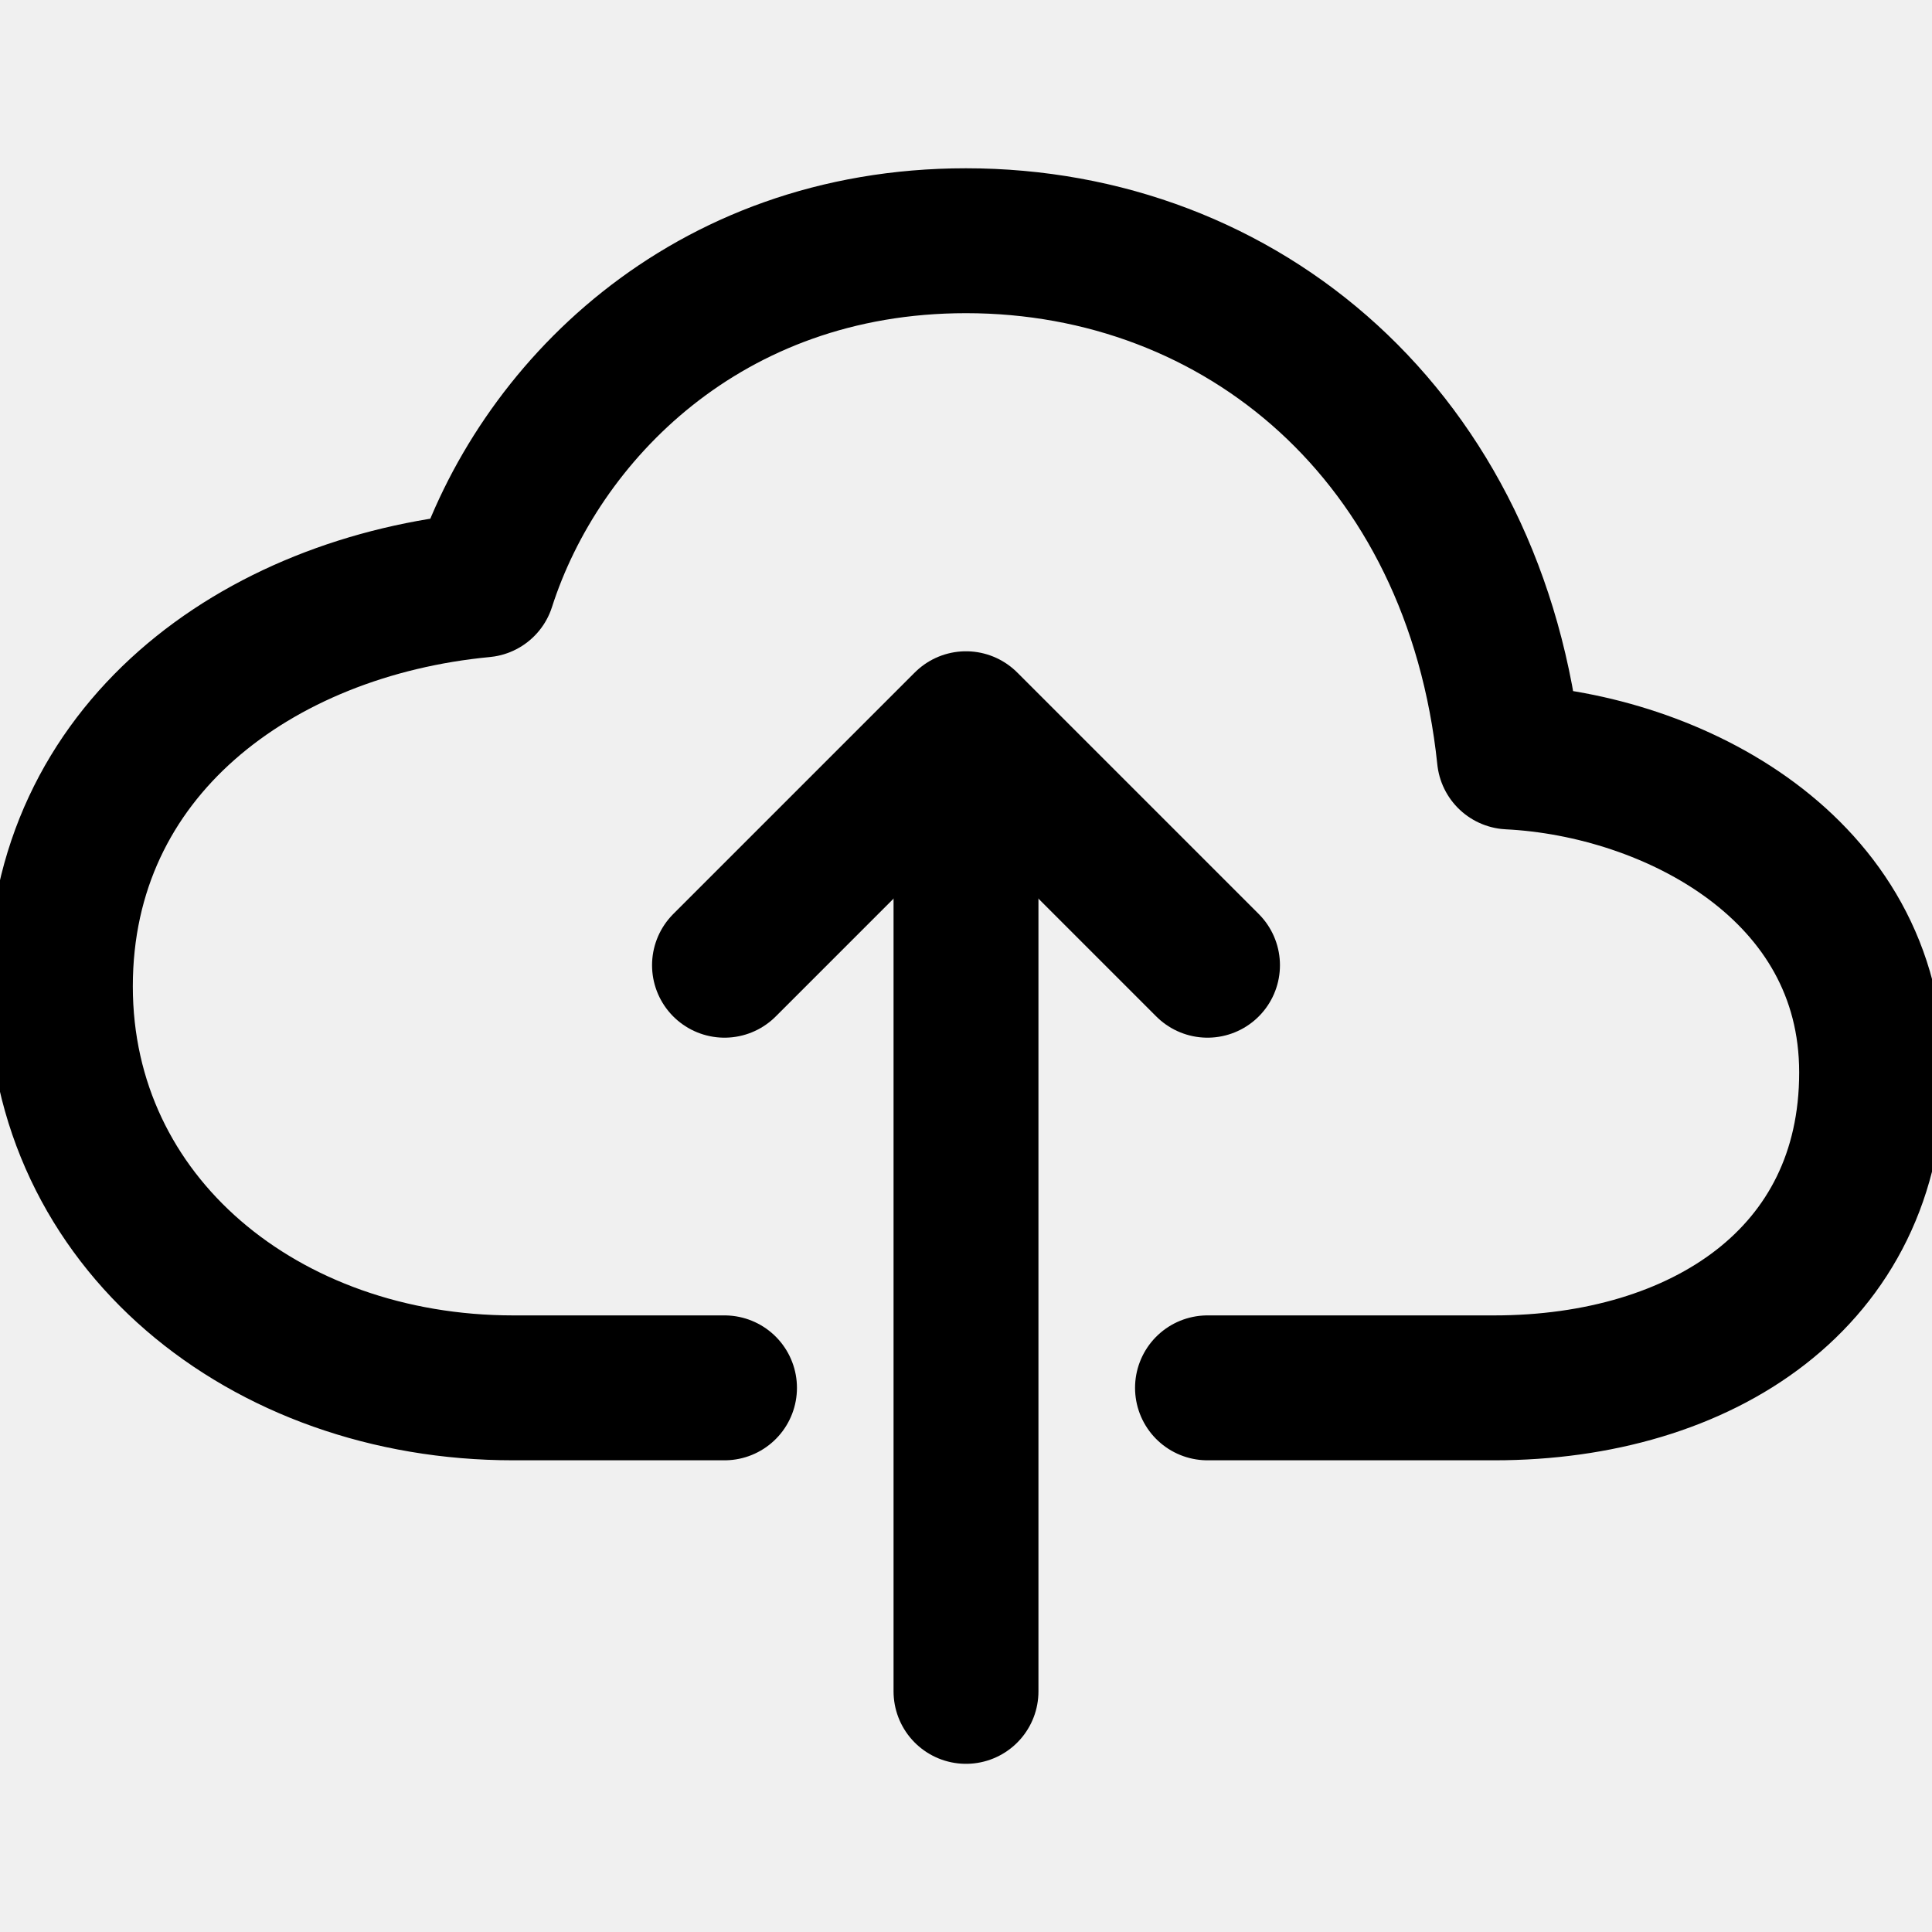
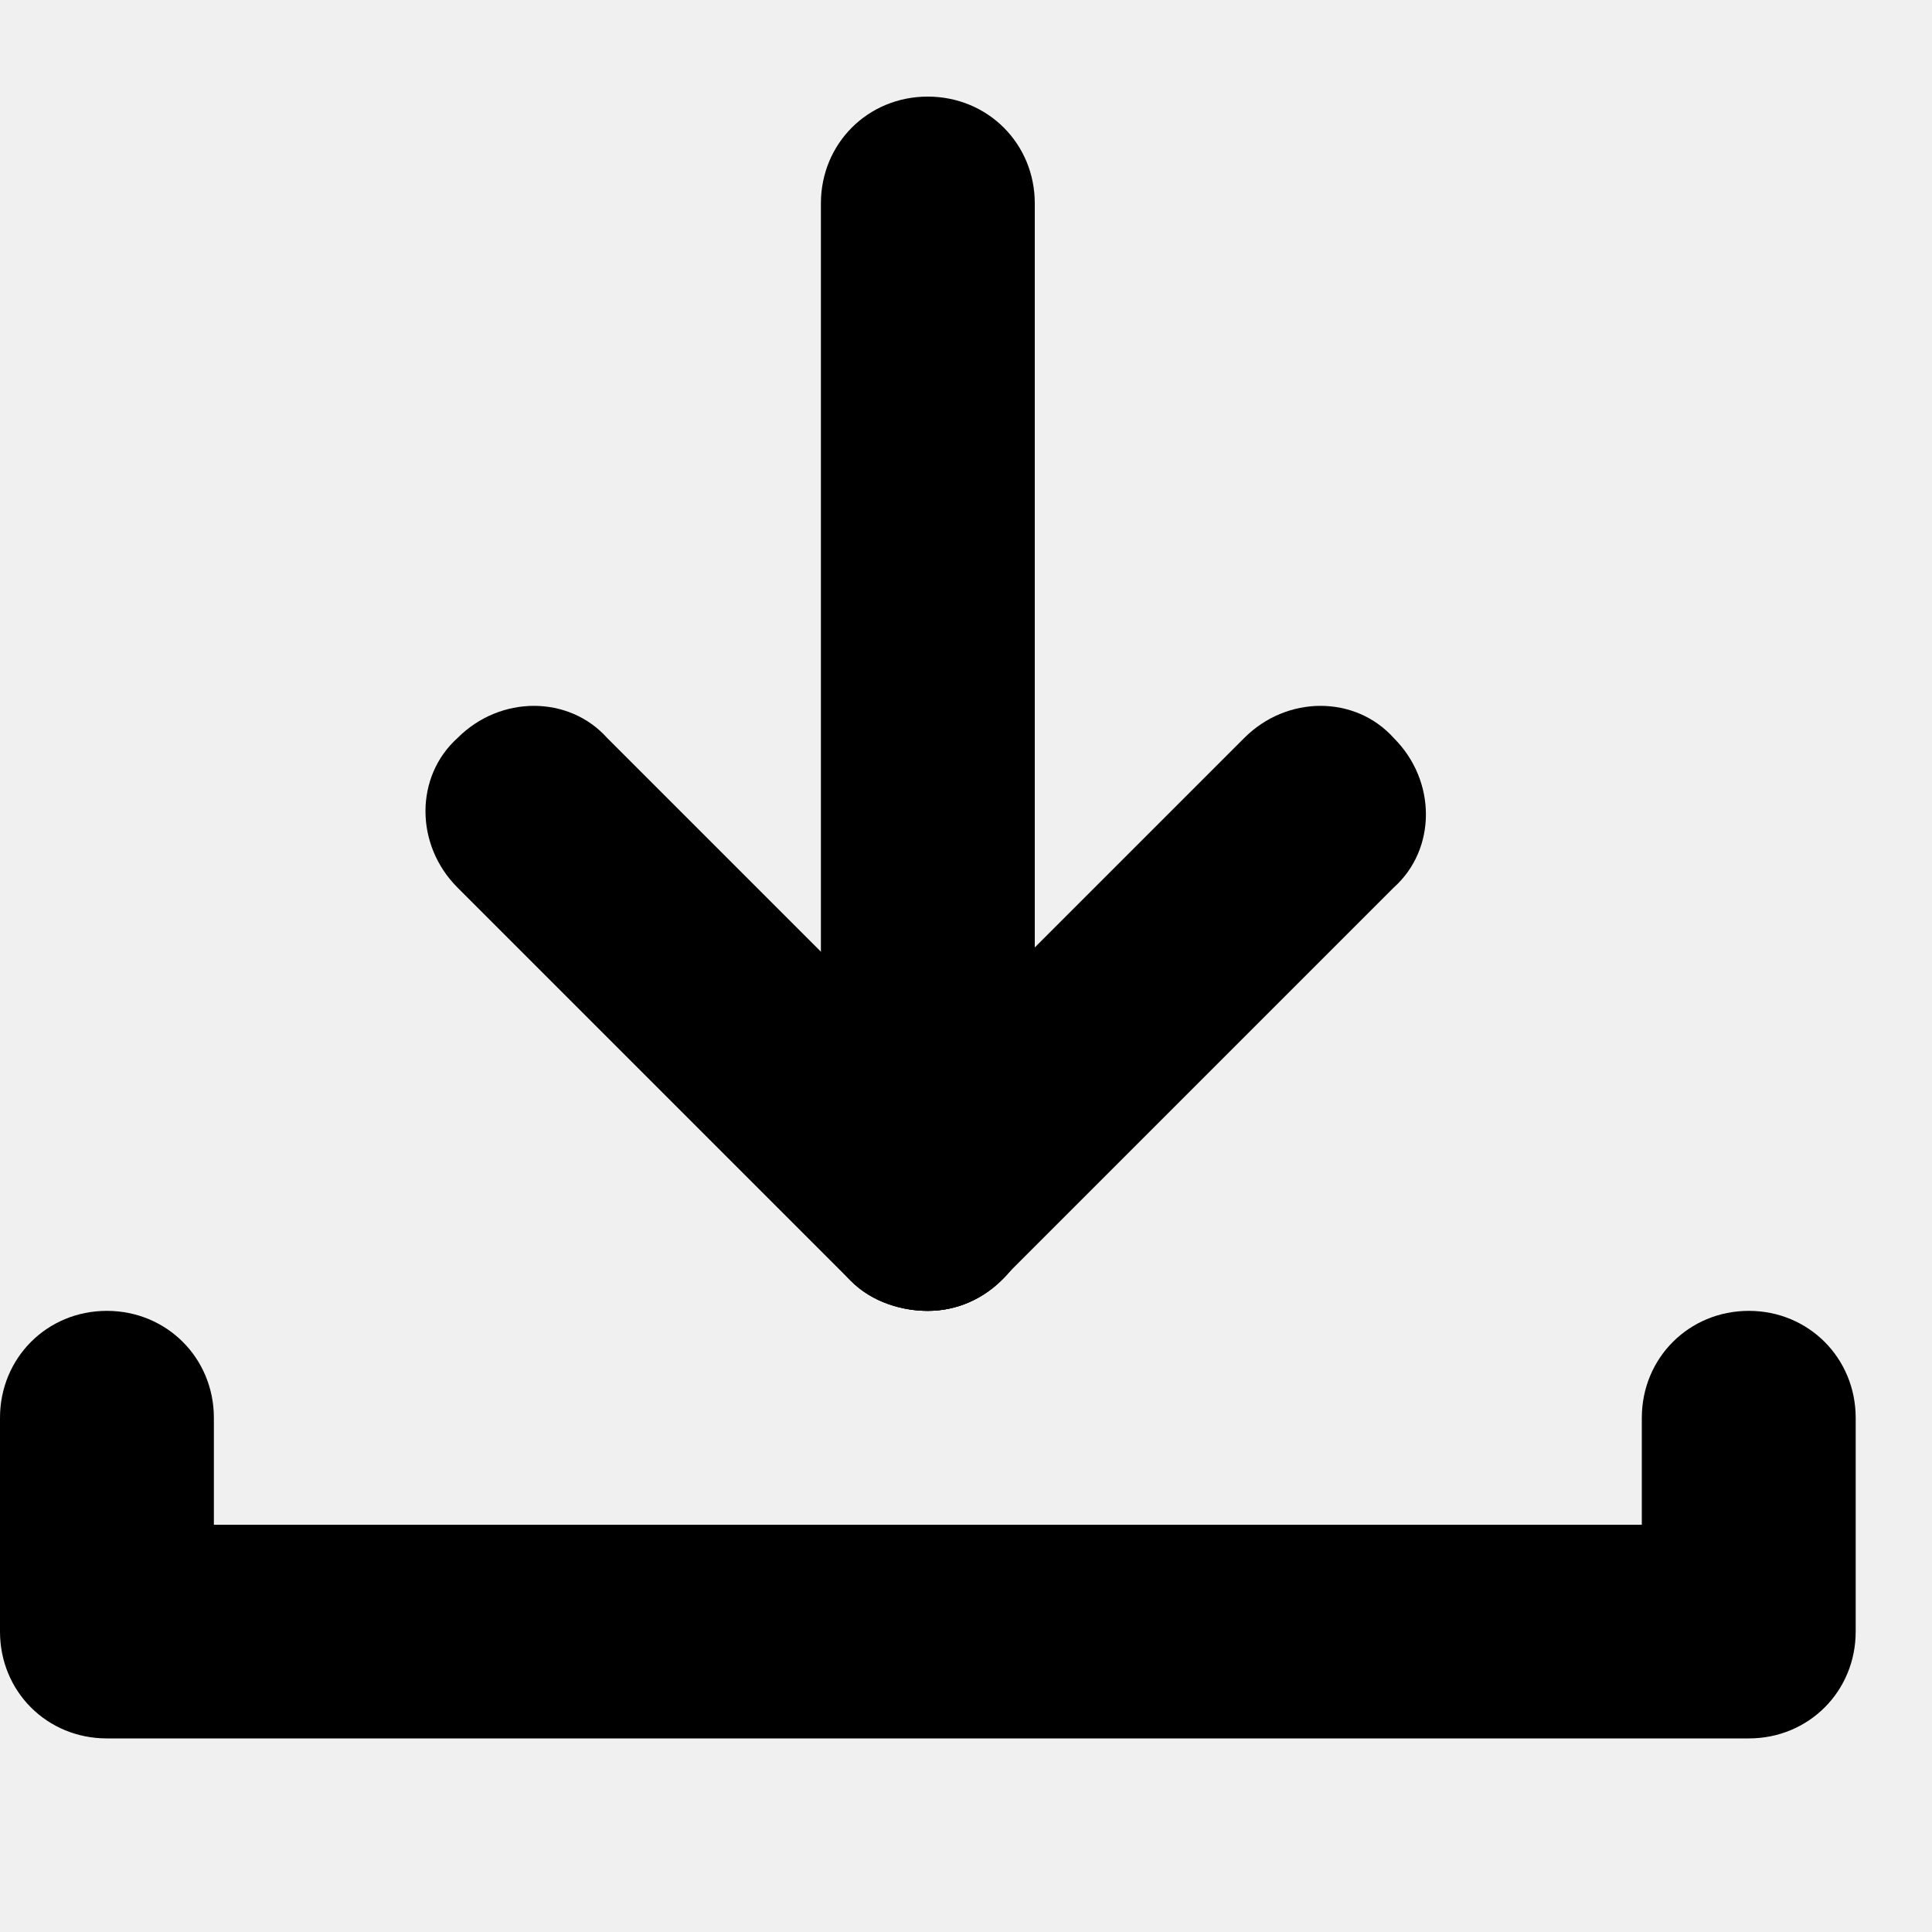
- <svg xmlns="http://www.w3.org/2000/svg" width="20" height="20" viewBox="0 0 20 20" fill="none">
-   <g clip-path="url(#clip0)">
-     <path d="M12.5 14.367H15.469C17.617 14.367 19.375 13.226 19.375 11.102C19.375 8.977 17.305 7.919 15.625 7.836C15.278 4.514 12.852 2.492 10 2.492C7.305 2.492 5.569 4.281 5 6.055C2.656 6.278 0.625 7.769 0.625 10.211C0.625 12.653 2.734 14.367 5.312 14.367H7.5" stroke="black" stroke-width="1.5" stroke-linecap="round" stroke-linejoin="round" />
-     <path d="M12.5 9.992L10 7.492L7.5 9.992" stroke="black" stroke-width="1.5" stroke-linecap="round" stroke-linejoin="round" />
-     <path d="M10 17.509V8.117" stroke="black" stroke-width="1.5" stroke-linecap="round" stroke-linejoin="round" />
-   </g>
-   <defs>
-     <clipPath id="clip0">
-       <rect width="20" height="20" fill="white" />
-     </clipPath>
-   </defs>
+ <svg xmlns="http://www.w3.org/2000/svg" width="20" height="20" viewBox="0 0 10 9" fill="none">
+   <path d="M4.802 6.285C4.492 6.285 4.249 6.042 4.249 5.732V0.553C4.249 0.243 4.492 0 4.802 0C5.112 0 5.356 0.243 5.356 0.553V5.732C5.356 6.02 5.112 6.285 4.802 6.285Z" fill="black" />
+   <path d="M4.802 6.285C4.669 6.285 4.514 6.241 4.404 6.13C4.182 5.909 4.182 5.555 4.404 5.356L6.44 3.32C6.661 3.098 7.015 3.098 7.214 3.32C7.436 3.541 7.436 3.895 7.214 4.094L5.178 6.13C5.09 6.219 4.957 6.285 4.802 6.285Z" fill="black" />
+   <path d="M4.803 6.285C4.67 6.285 4.515 6.241 4.404 6.13L2.368 4.094C2.147 3.873 2.147 3.519 2.368 3.32C2.589 3.098 2.944 3.098 3.143 3.32L5.179 5.356C5.4 5.577 5.4 5.931 5.179 6.13C5.09 6.219 4.957 6.285 4.803 6.285Z" fill="black" />
+   <path d="M9.052 8.498H0.553C0.243 8.498 0 8.255 0 7.945V6.839C0 6.529 0.243 6.285 0.553 6.285C0.863 6.285 1.107 6.529 1.107 6.839V7.392H8.498V6.839C8.498 6.529 8.742 6.285 9.052 6.285C9.361 6.285 9.605 6.529 9.605 6.839V7.945C9.605 8.255 9.361 8.498 9.052 8.498Z" fill="black" />
</svg>
